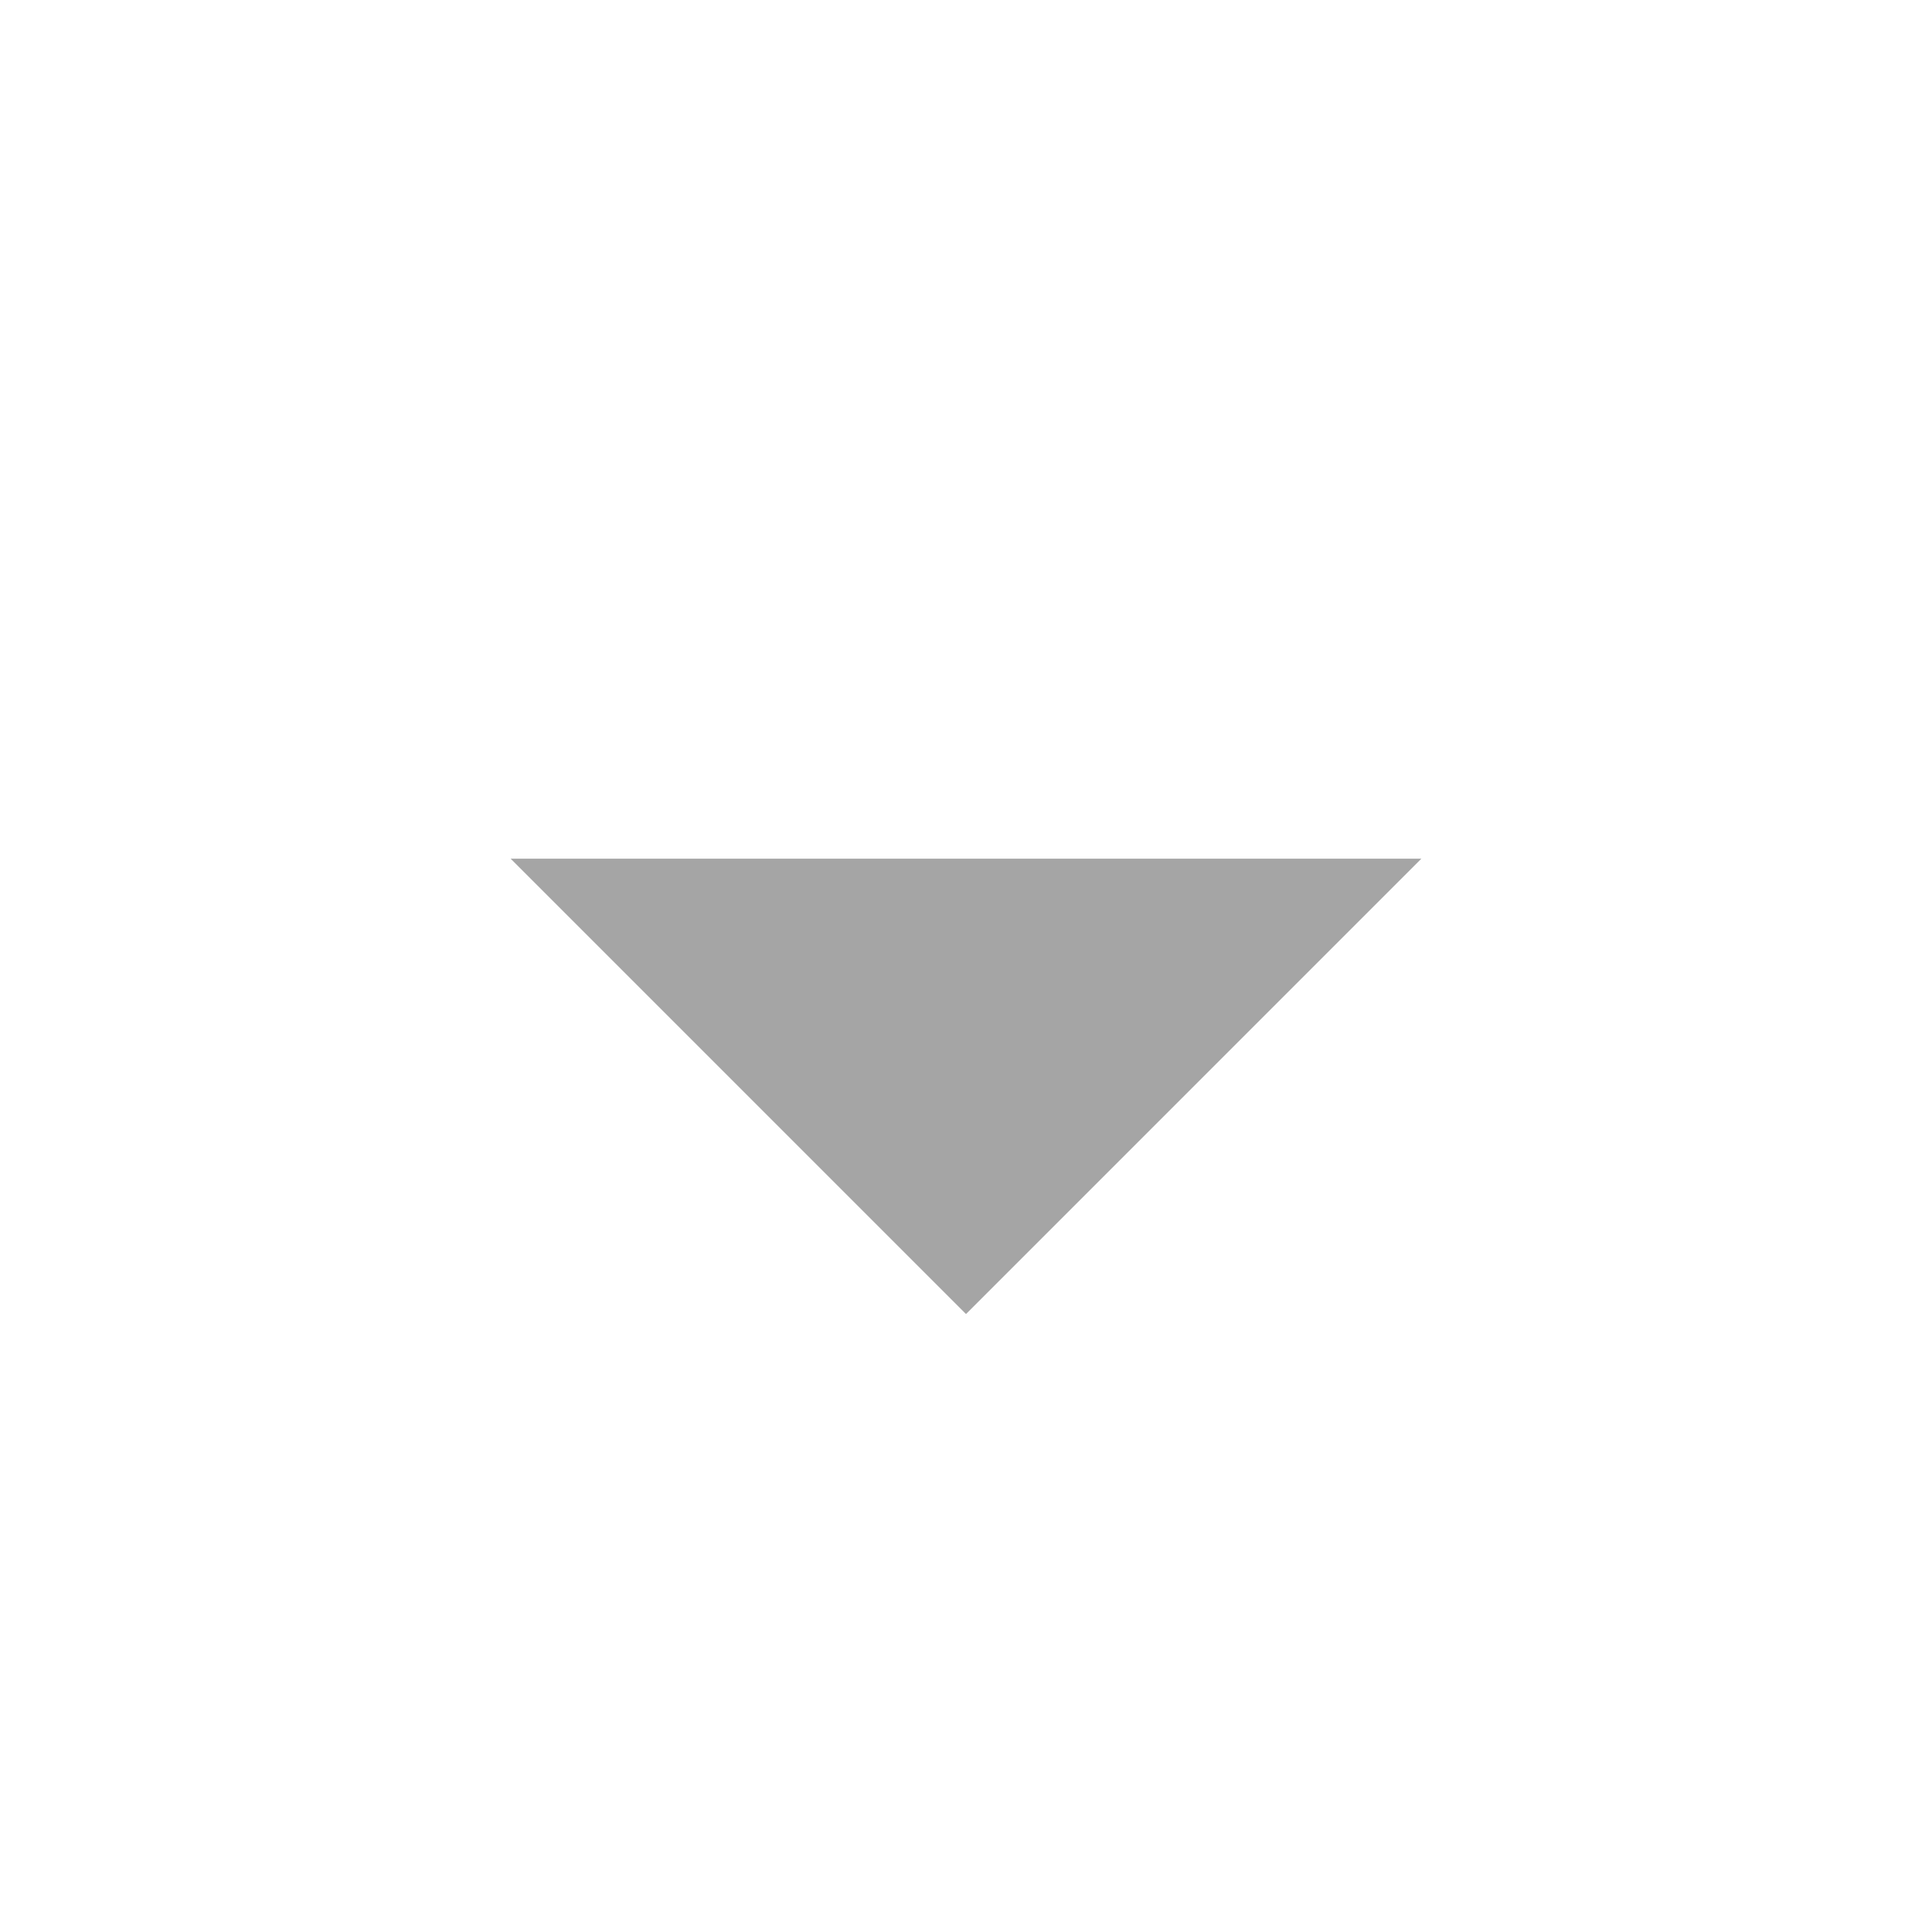
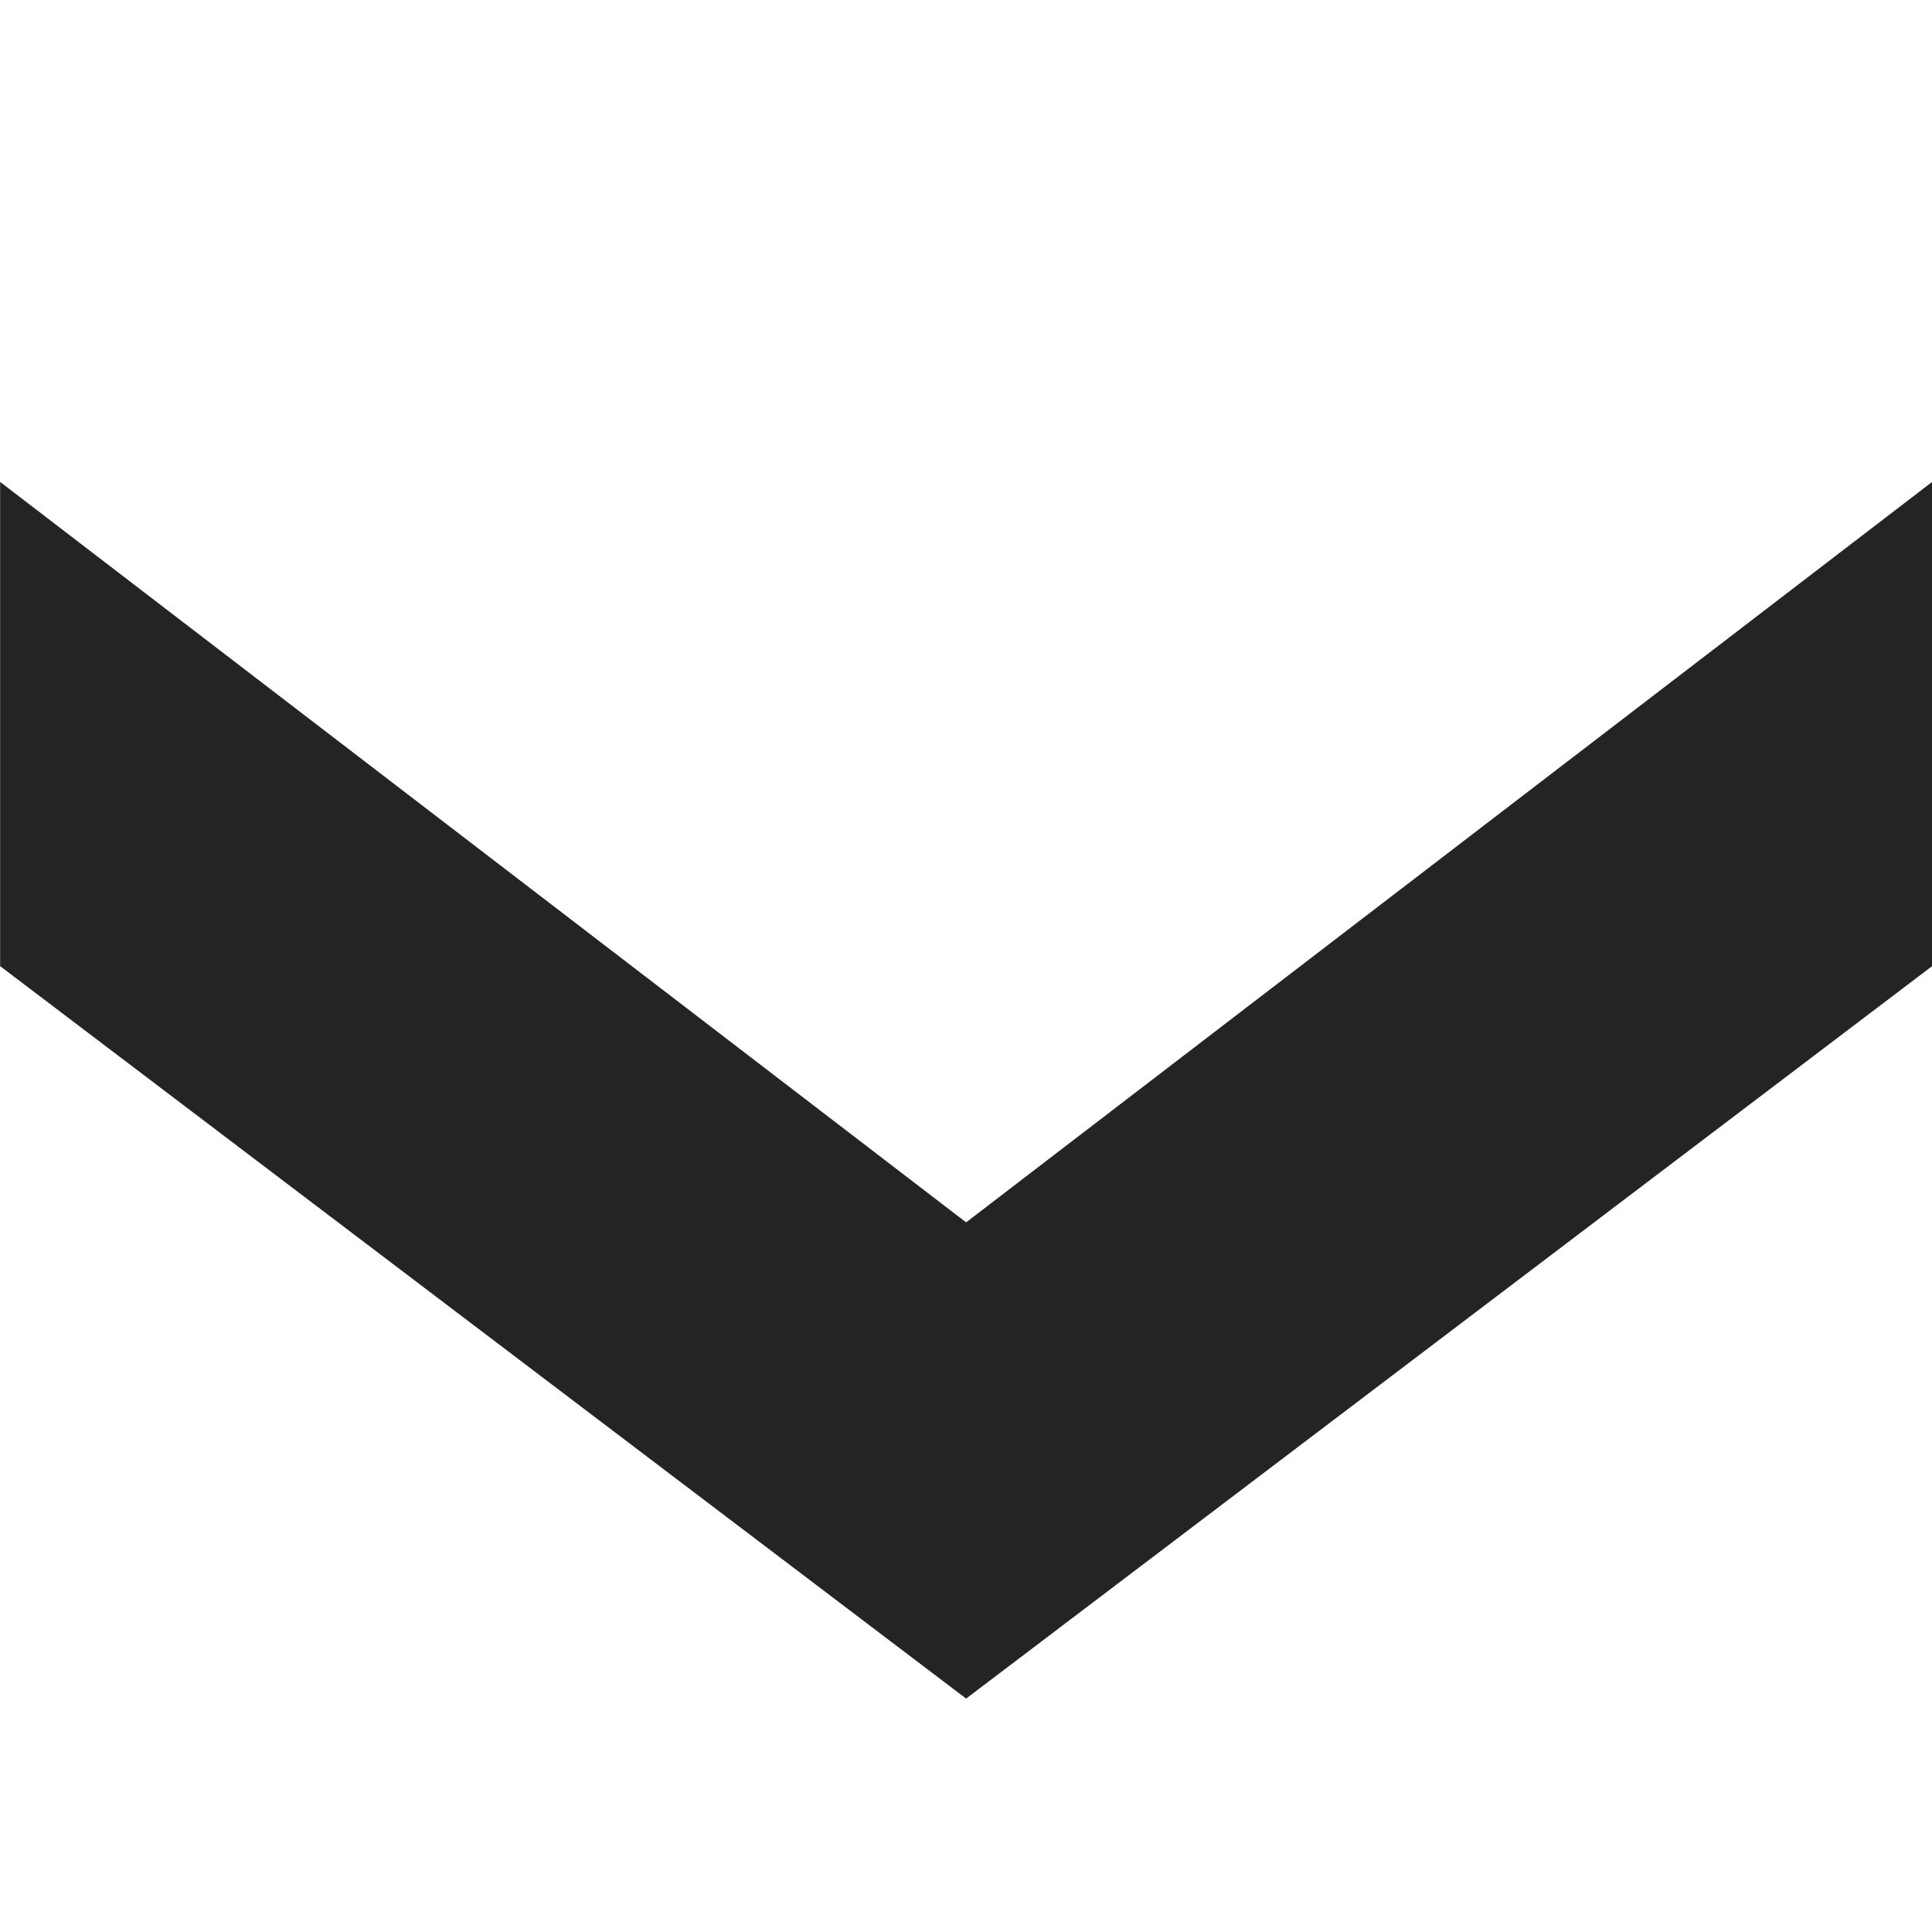
- <svg xmlns="http://www.w3.org/2000/svg" width="18px" height="18px" viewBox="0 0 18 18" version="1.1">
+ <svg xmlns="http://www.w3.org/2000/svg" width="8px" height="8px" viewBox="0 0 8 8" version="1.1">
  <defs />
-   <g id="arrow-down" stroke="none" stroke-width="1" fill="none" fill-rule="evenodd">
-     <polygon id="Rectangle-2" fill="#A5A5A5" transform="translate(9, 8) rotate(-45) translate(-9, -8) " points="6 5 12 11 6 11" />
+   <g id="icon-dropdown" stroke="none" stroke-width="1" fill="none" fill-rule="evenodd">
+     <polygon id="›" fill="#242424" transform="translate(4, 4.514496) rotate(-270) translate(-4, -4.514496) " points="1.481 8.514 4.547 4.514 1.481 0.514 3.486 0.514 6.519 4.514 3.486 8.514" />
  </g>
</svg>
